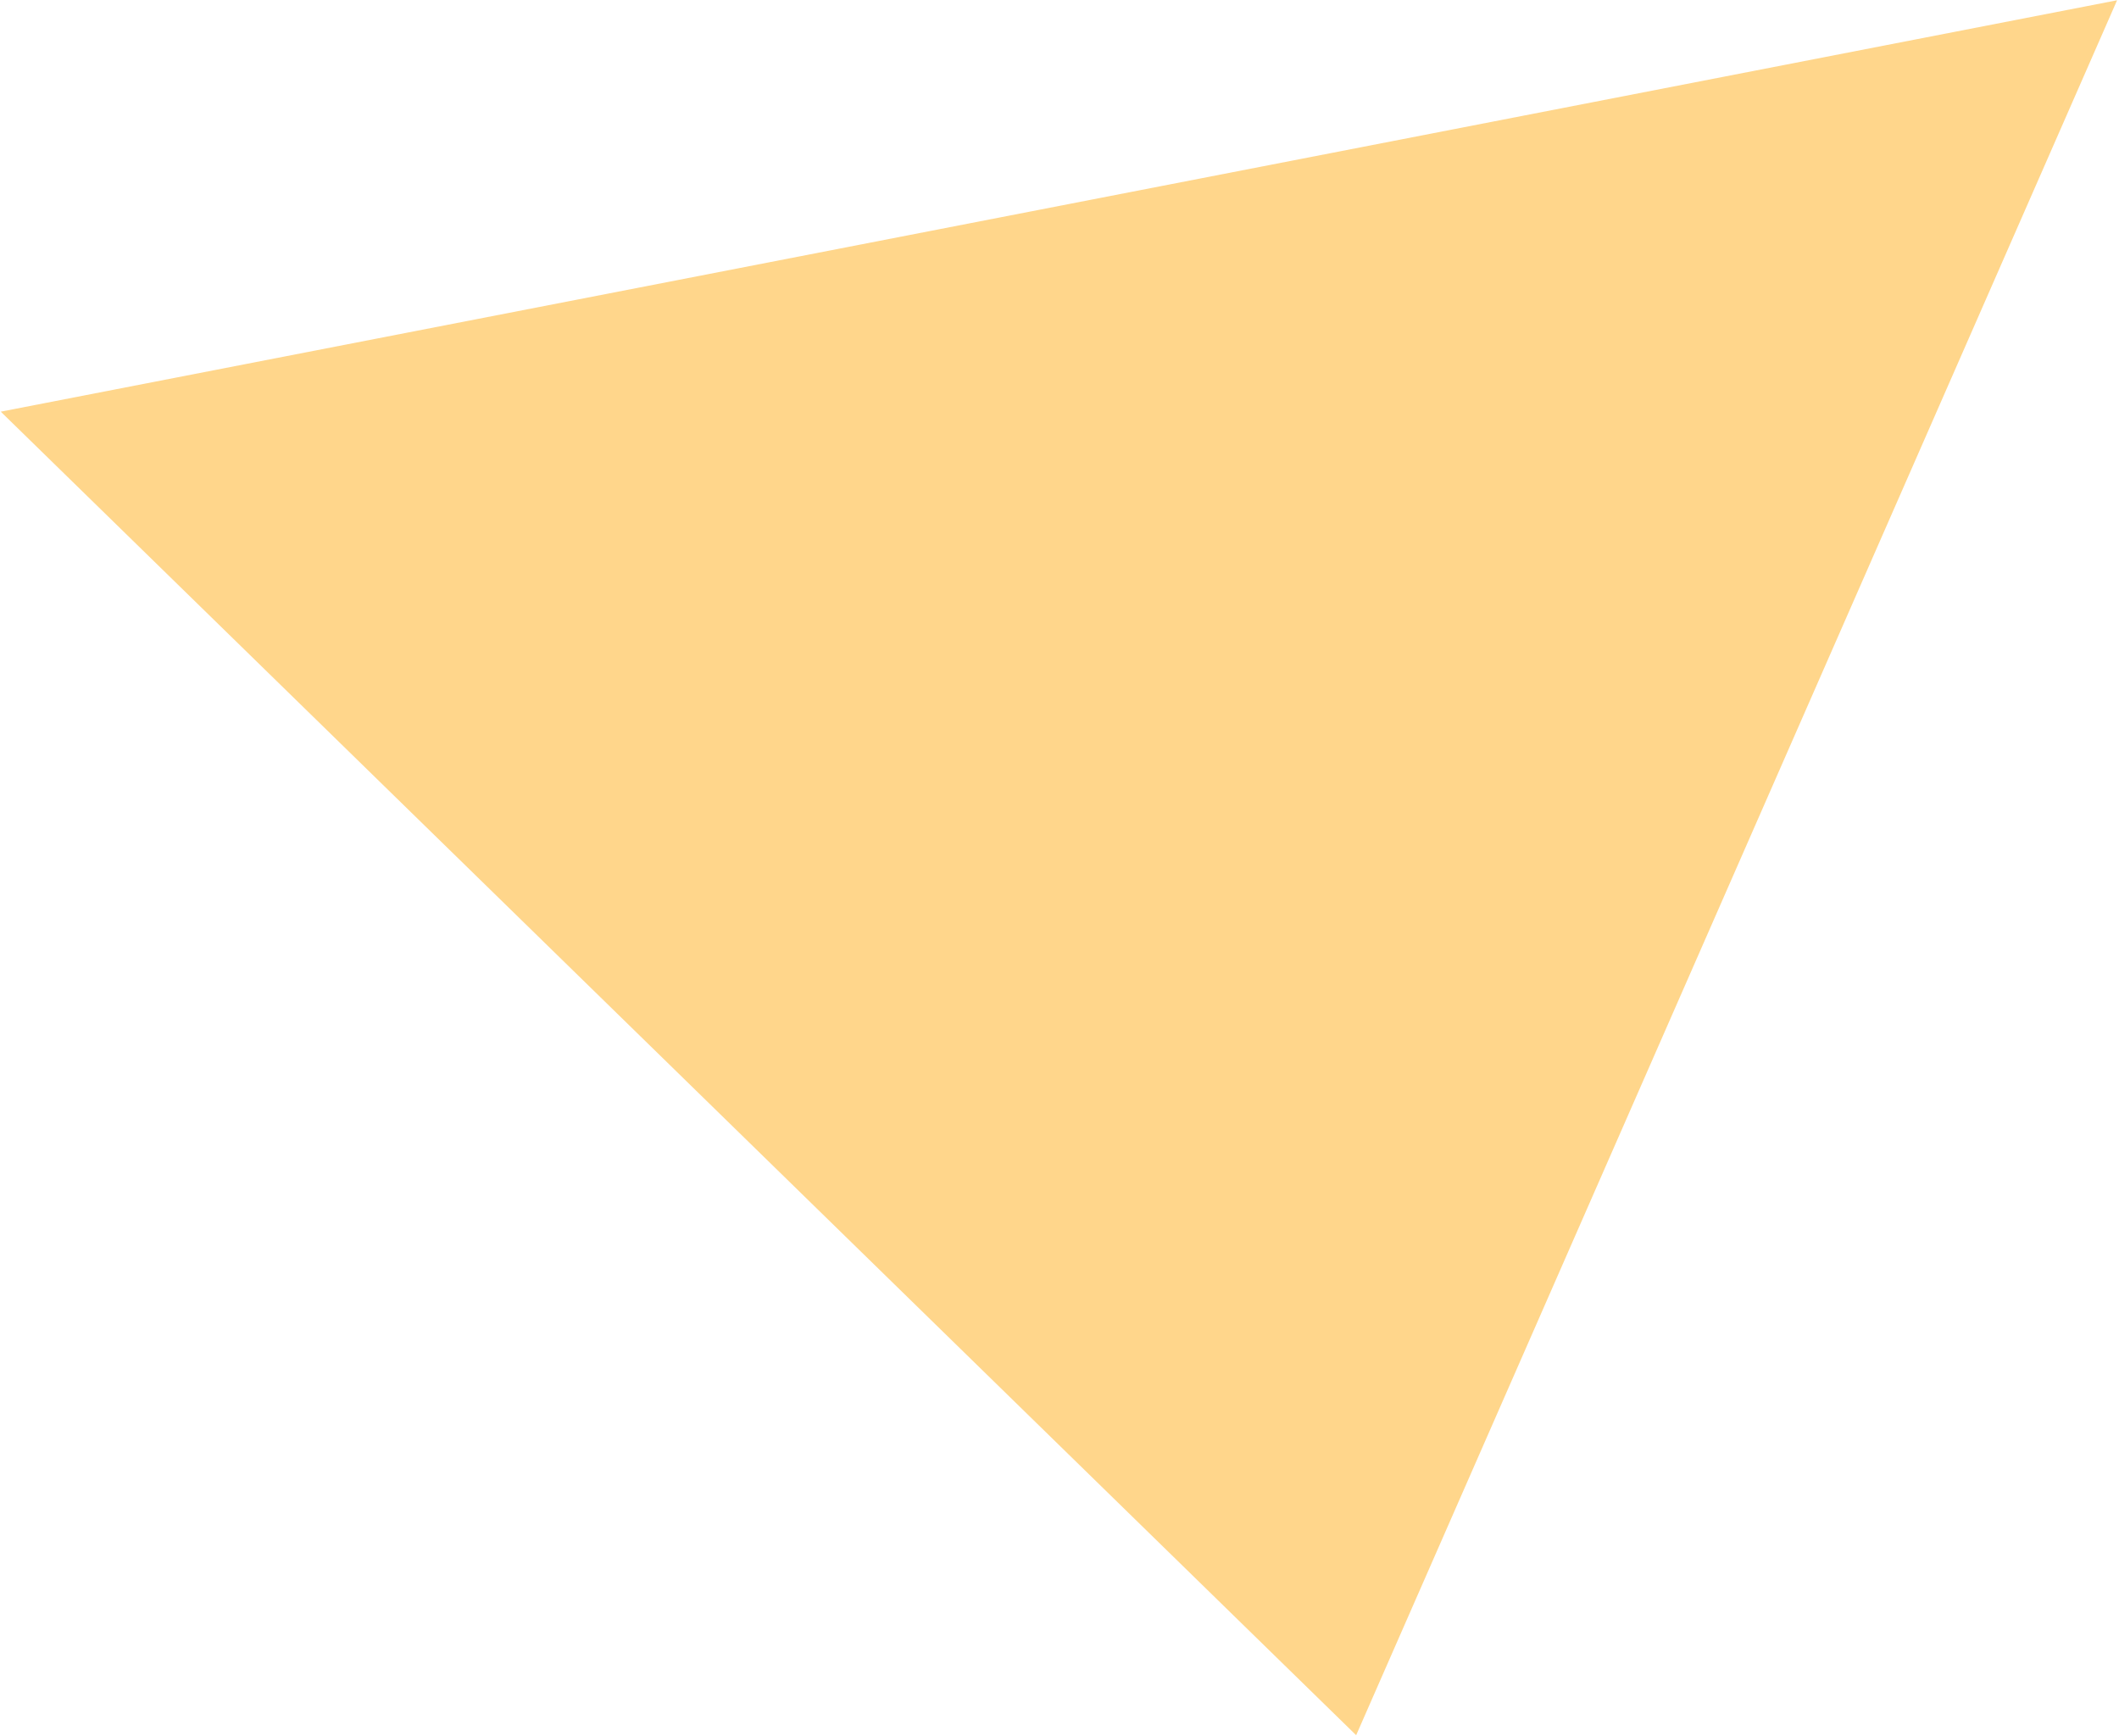
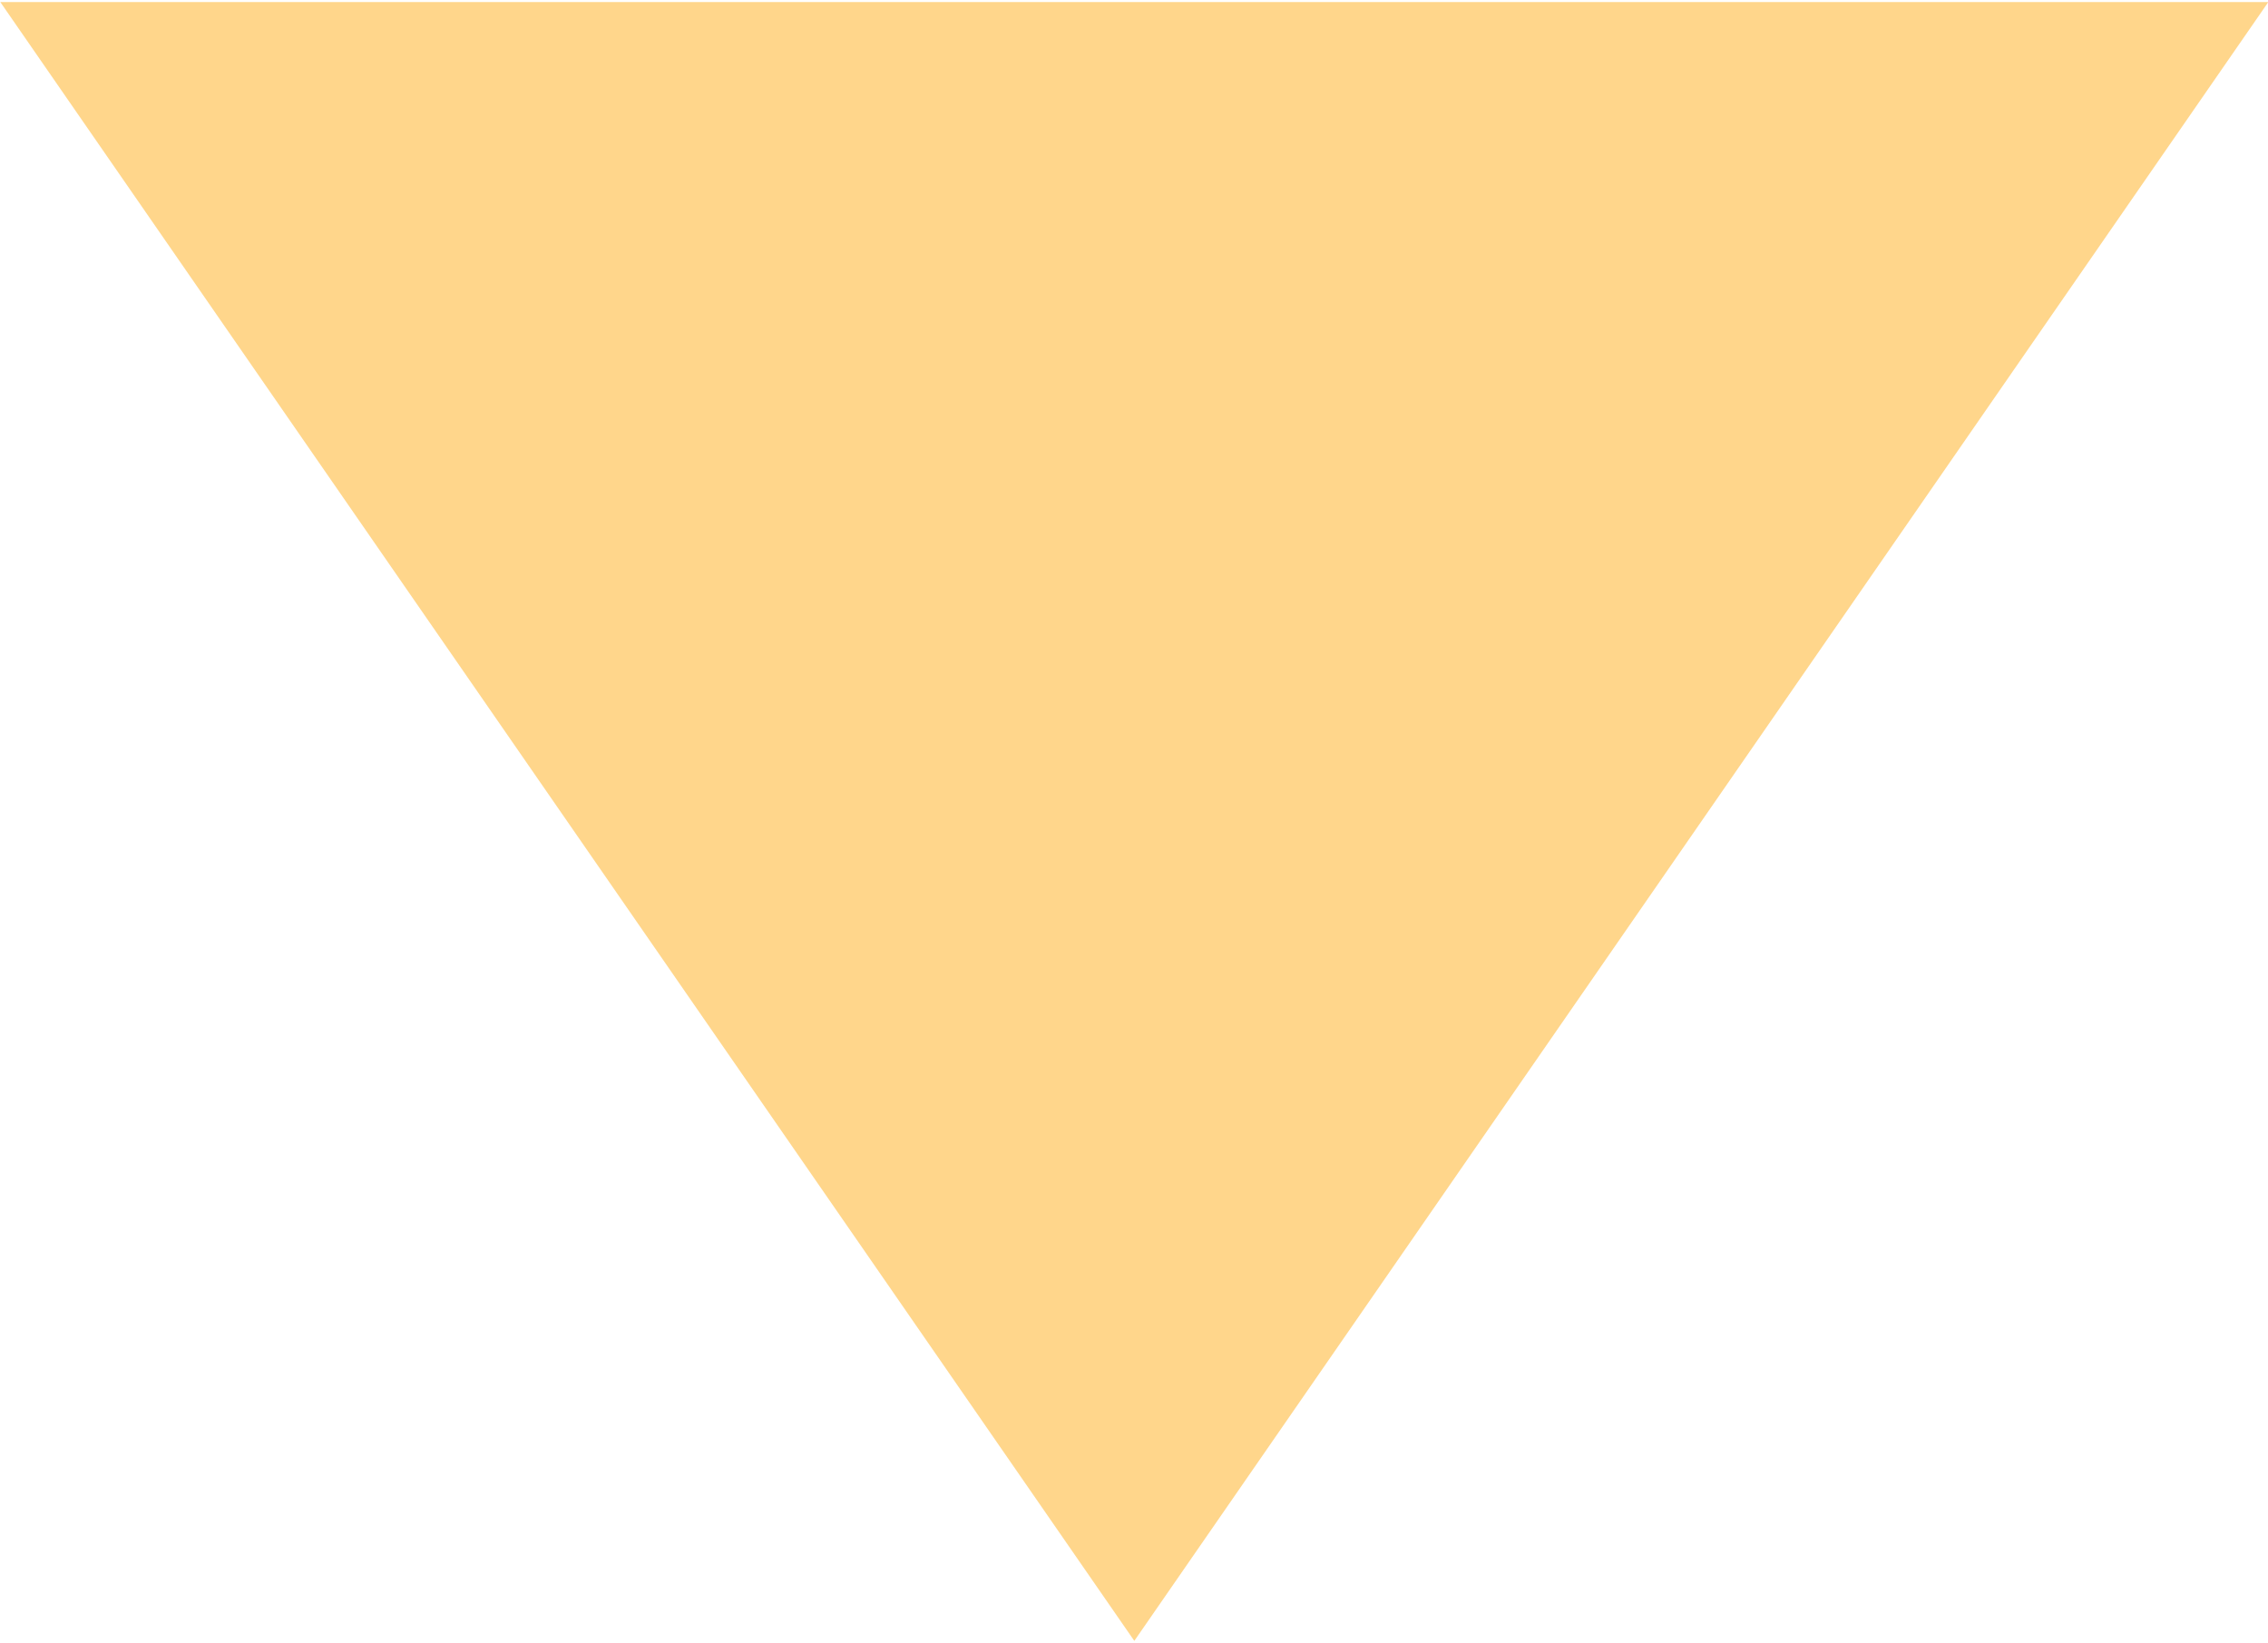
- <svg xmlns="http://www.w3.org/2000/svg" width="574px" height="470px" viewBox="0 0 574 470" version="1.1">
+ <svg xmlns="http://www.w3.org/2000/svg" width="584px" height="423px" viewBox="0 0 584 423" version="1.1">
  <defs />
-   <g id="Welcome" stroke="none" stroke-width="1" fill="none" fill-rule="evenodd">
-     <g id="Desktop-HD" transform="translate(-208, -1395)" fill="#FFD68B">
-       <polygon id="Triangle-2" transform="translate(535.101, 1657.897) rotate(-11) translate(-535.101, -1657.897) " points="243.101 1446.912 827.101 1446.912 535.101 1868.882" />
-     </g>
+   <g id="Page-1" stroke="none" stroke-width="1" fill="none" fill-rule="evenodd">
+     <polygon id="Triangle-2" fill="#FFD68B" transform="translate(292.0805, 211.5162) rotate(-360) translate(-292.0805, -211.5162) " points="0.08 0.531 584.08 0.531 292.08 422.501" />
  </g>
</svg>
